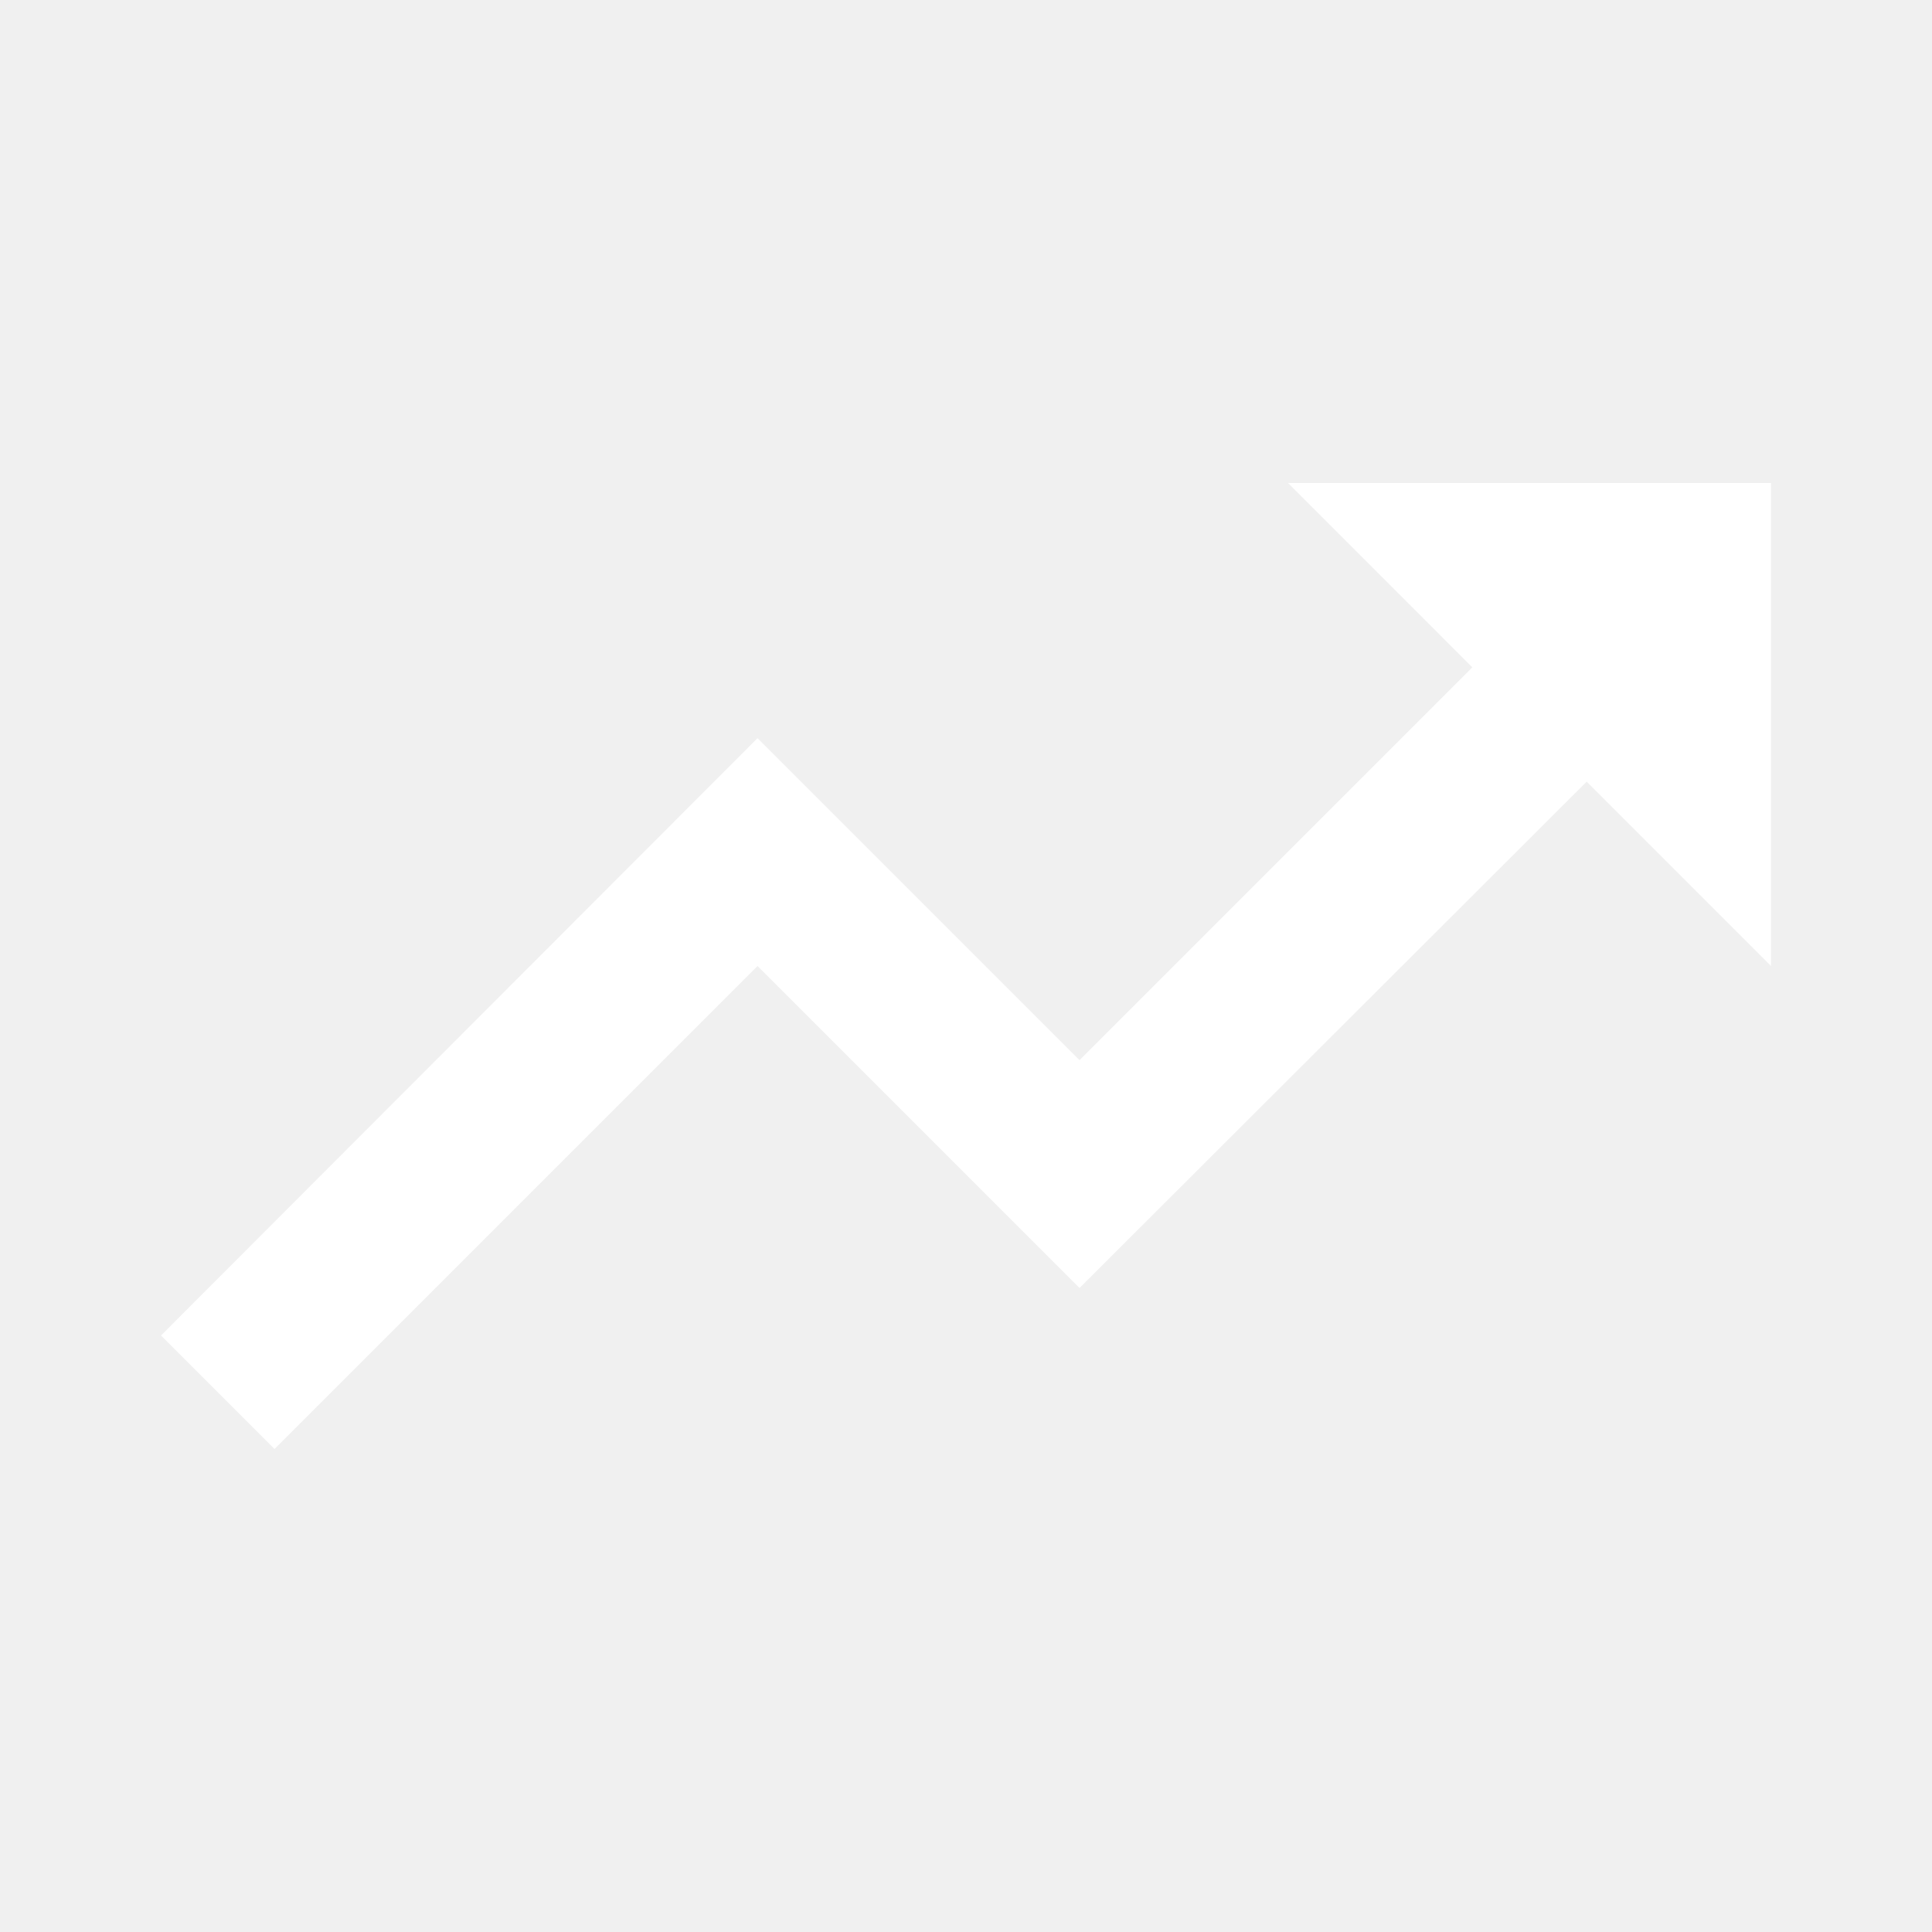
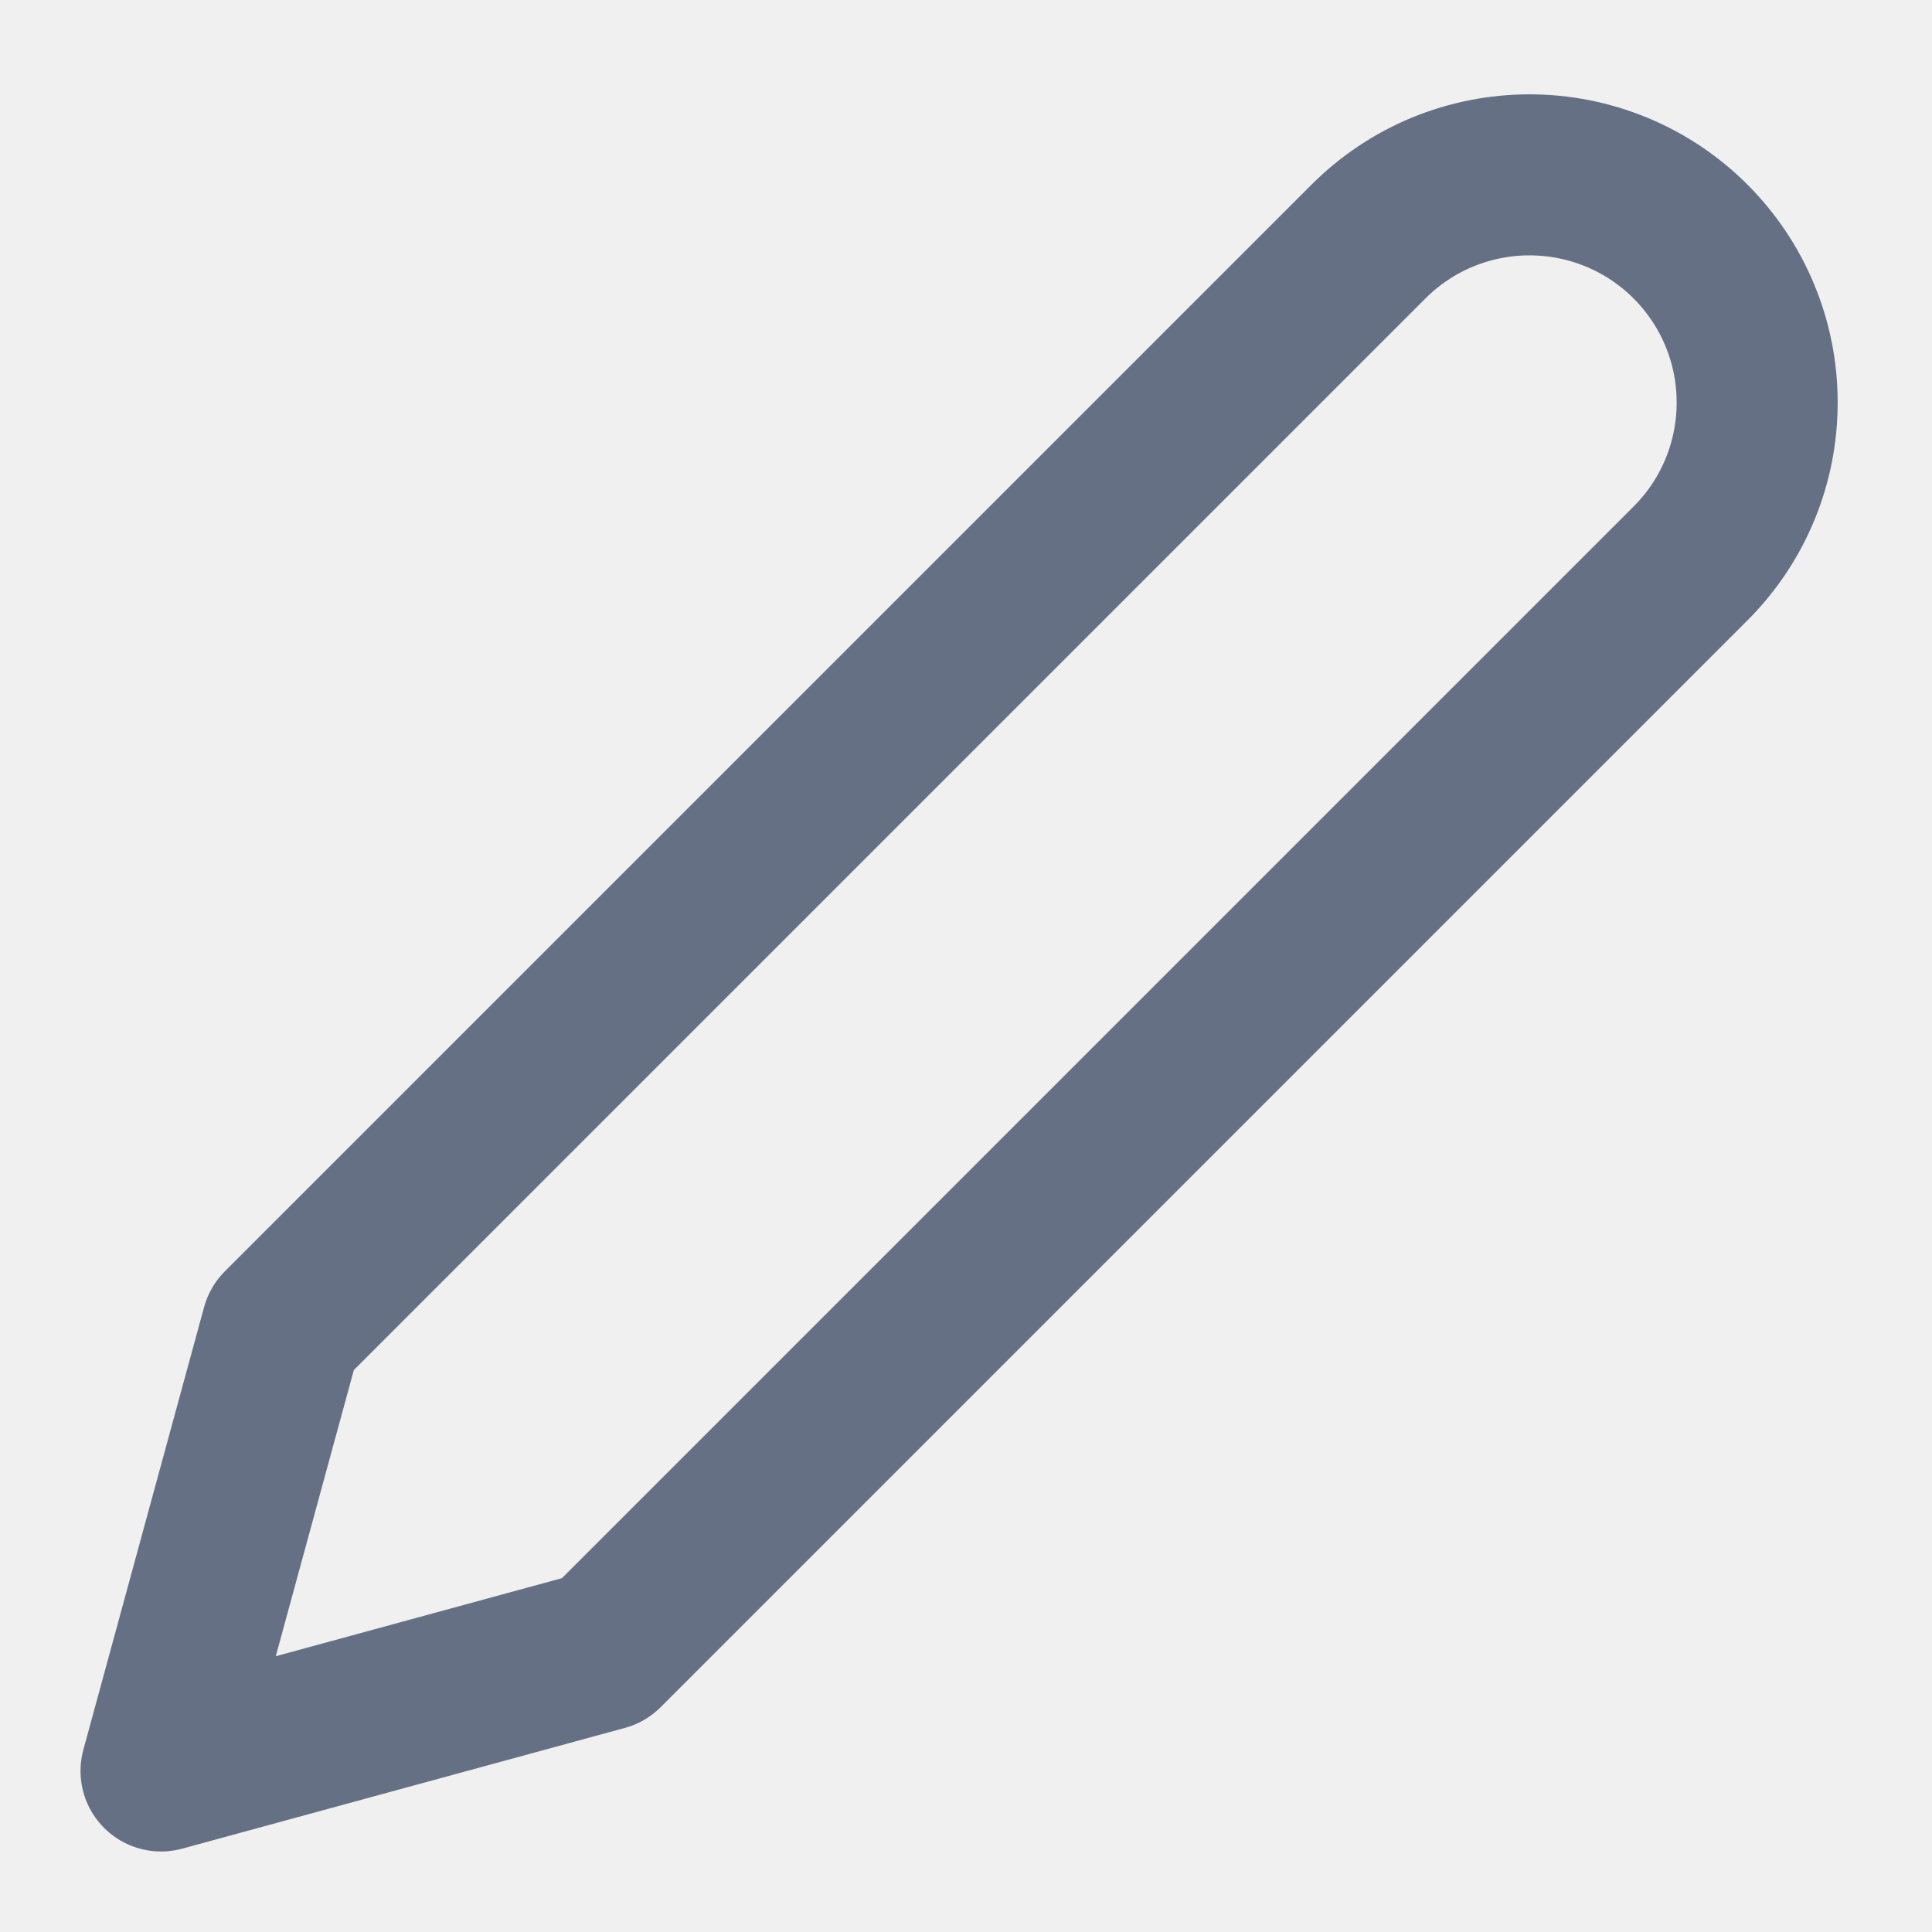
- <svg xmlns="http://www.w3.org/2000/svg" width="24" height="24" viewBox="0 0 24 24" fill="none">
-   <path d="M16 6L18.29 8.29L13.41 13.17L9.41 9.17L2 16.59L3.41 18L9.41 12L13.41 16L19.71 9.71L22 12V6H16Z" fill="white" />
+ <svg xmlns="http://www.w3.org/2000/svg" width="20" height="20" viewBox="0 0 20 20" fill="none">
+   <path d="M14.167 2.5C14.386 2.281 14.646 2.107 14.931 1.989C15.217 1.871 15.524 1.81 15.833 1.81C16.143 1.81 16.449 1.871 16.735 1.989C17.021 2.107 17.281 2.281 17.5 2.5C17.719 2.719 17.893 2.979 18.011 3.265C18.13 3.551 18.19 3.857 18.19 4.167C18.19 4.476 18.13 4.783 18.011 5.069C17.893 5.355 17.719 5.614 17.5 5.833L6.25 17.083L1.667 18.333L2.917 13.75L14.167 2.5Z" stroke="#667085" stroke-width="1.667" stroke-linecap="round" stroke-linejoin="round" />
</svg>
